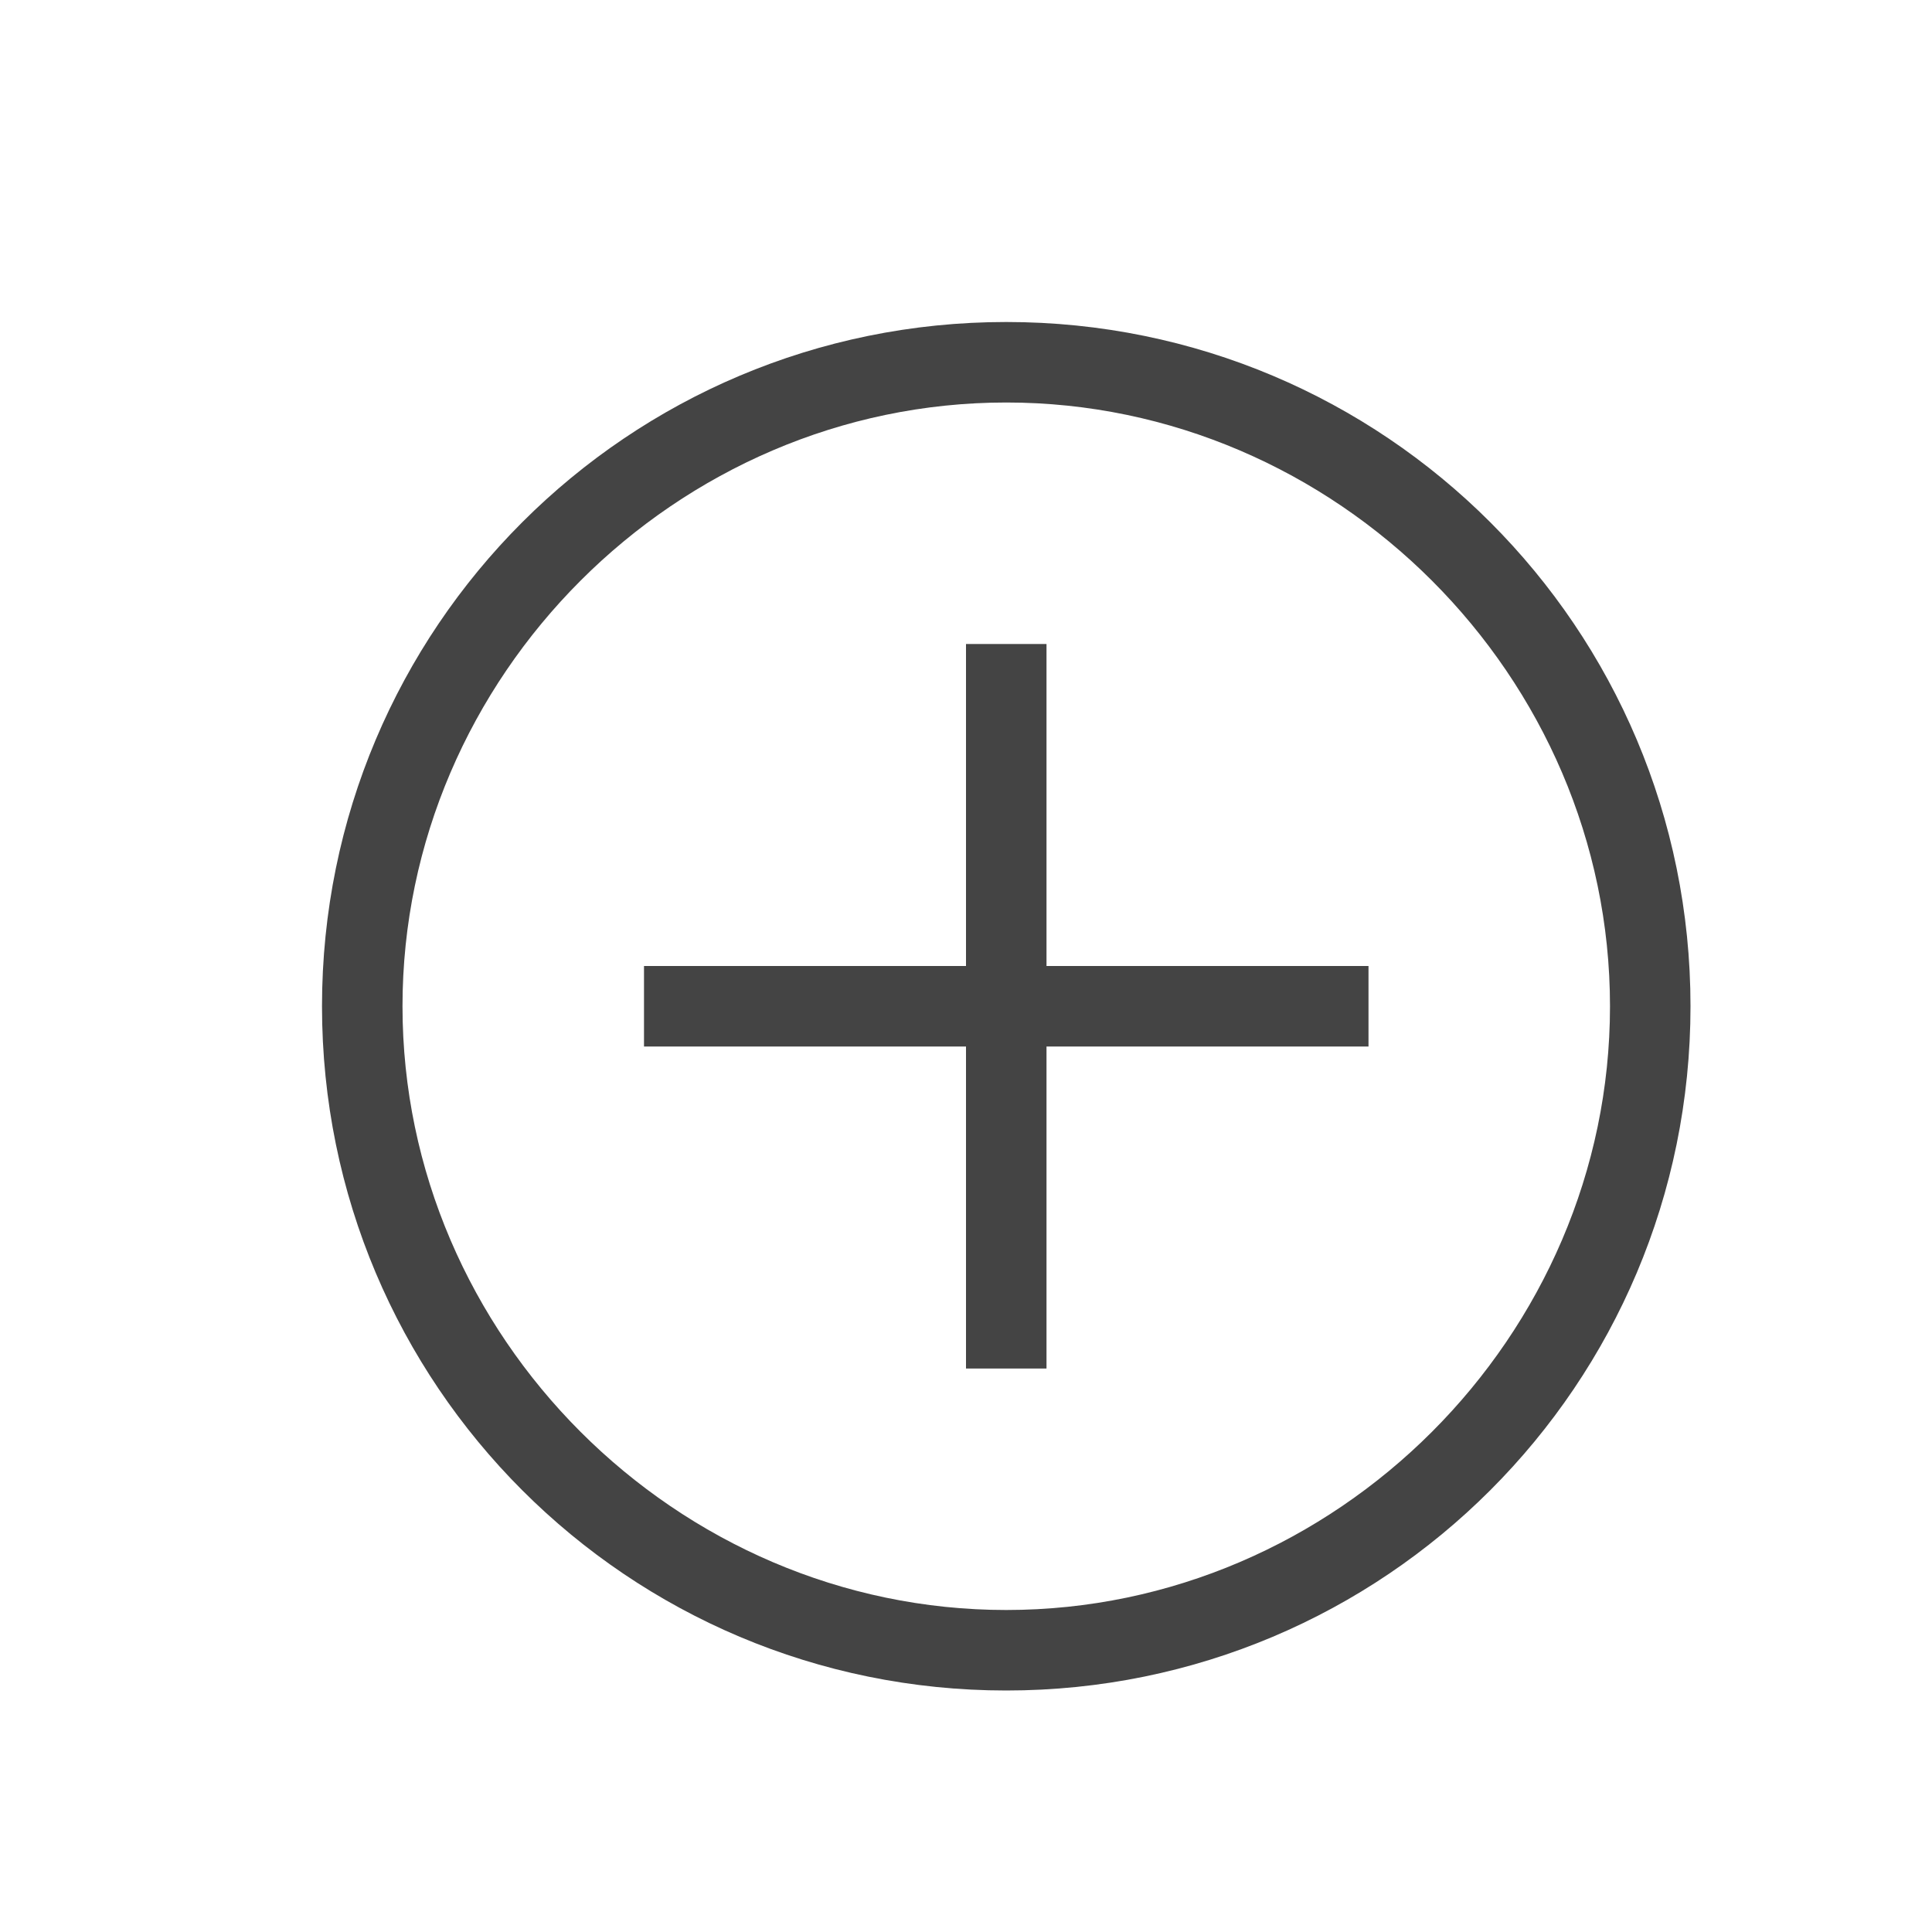
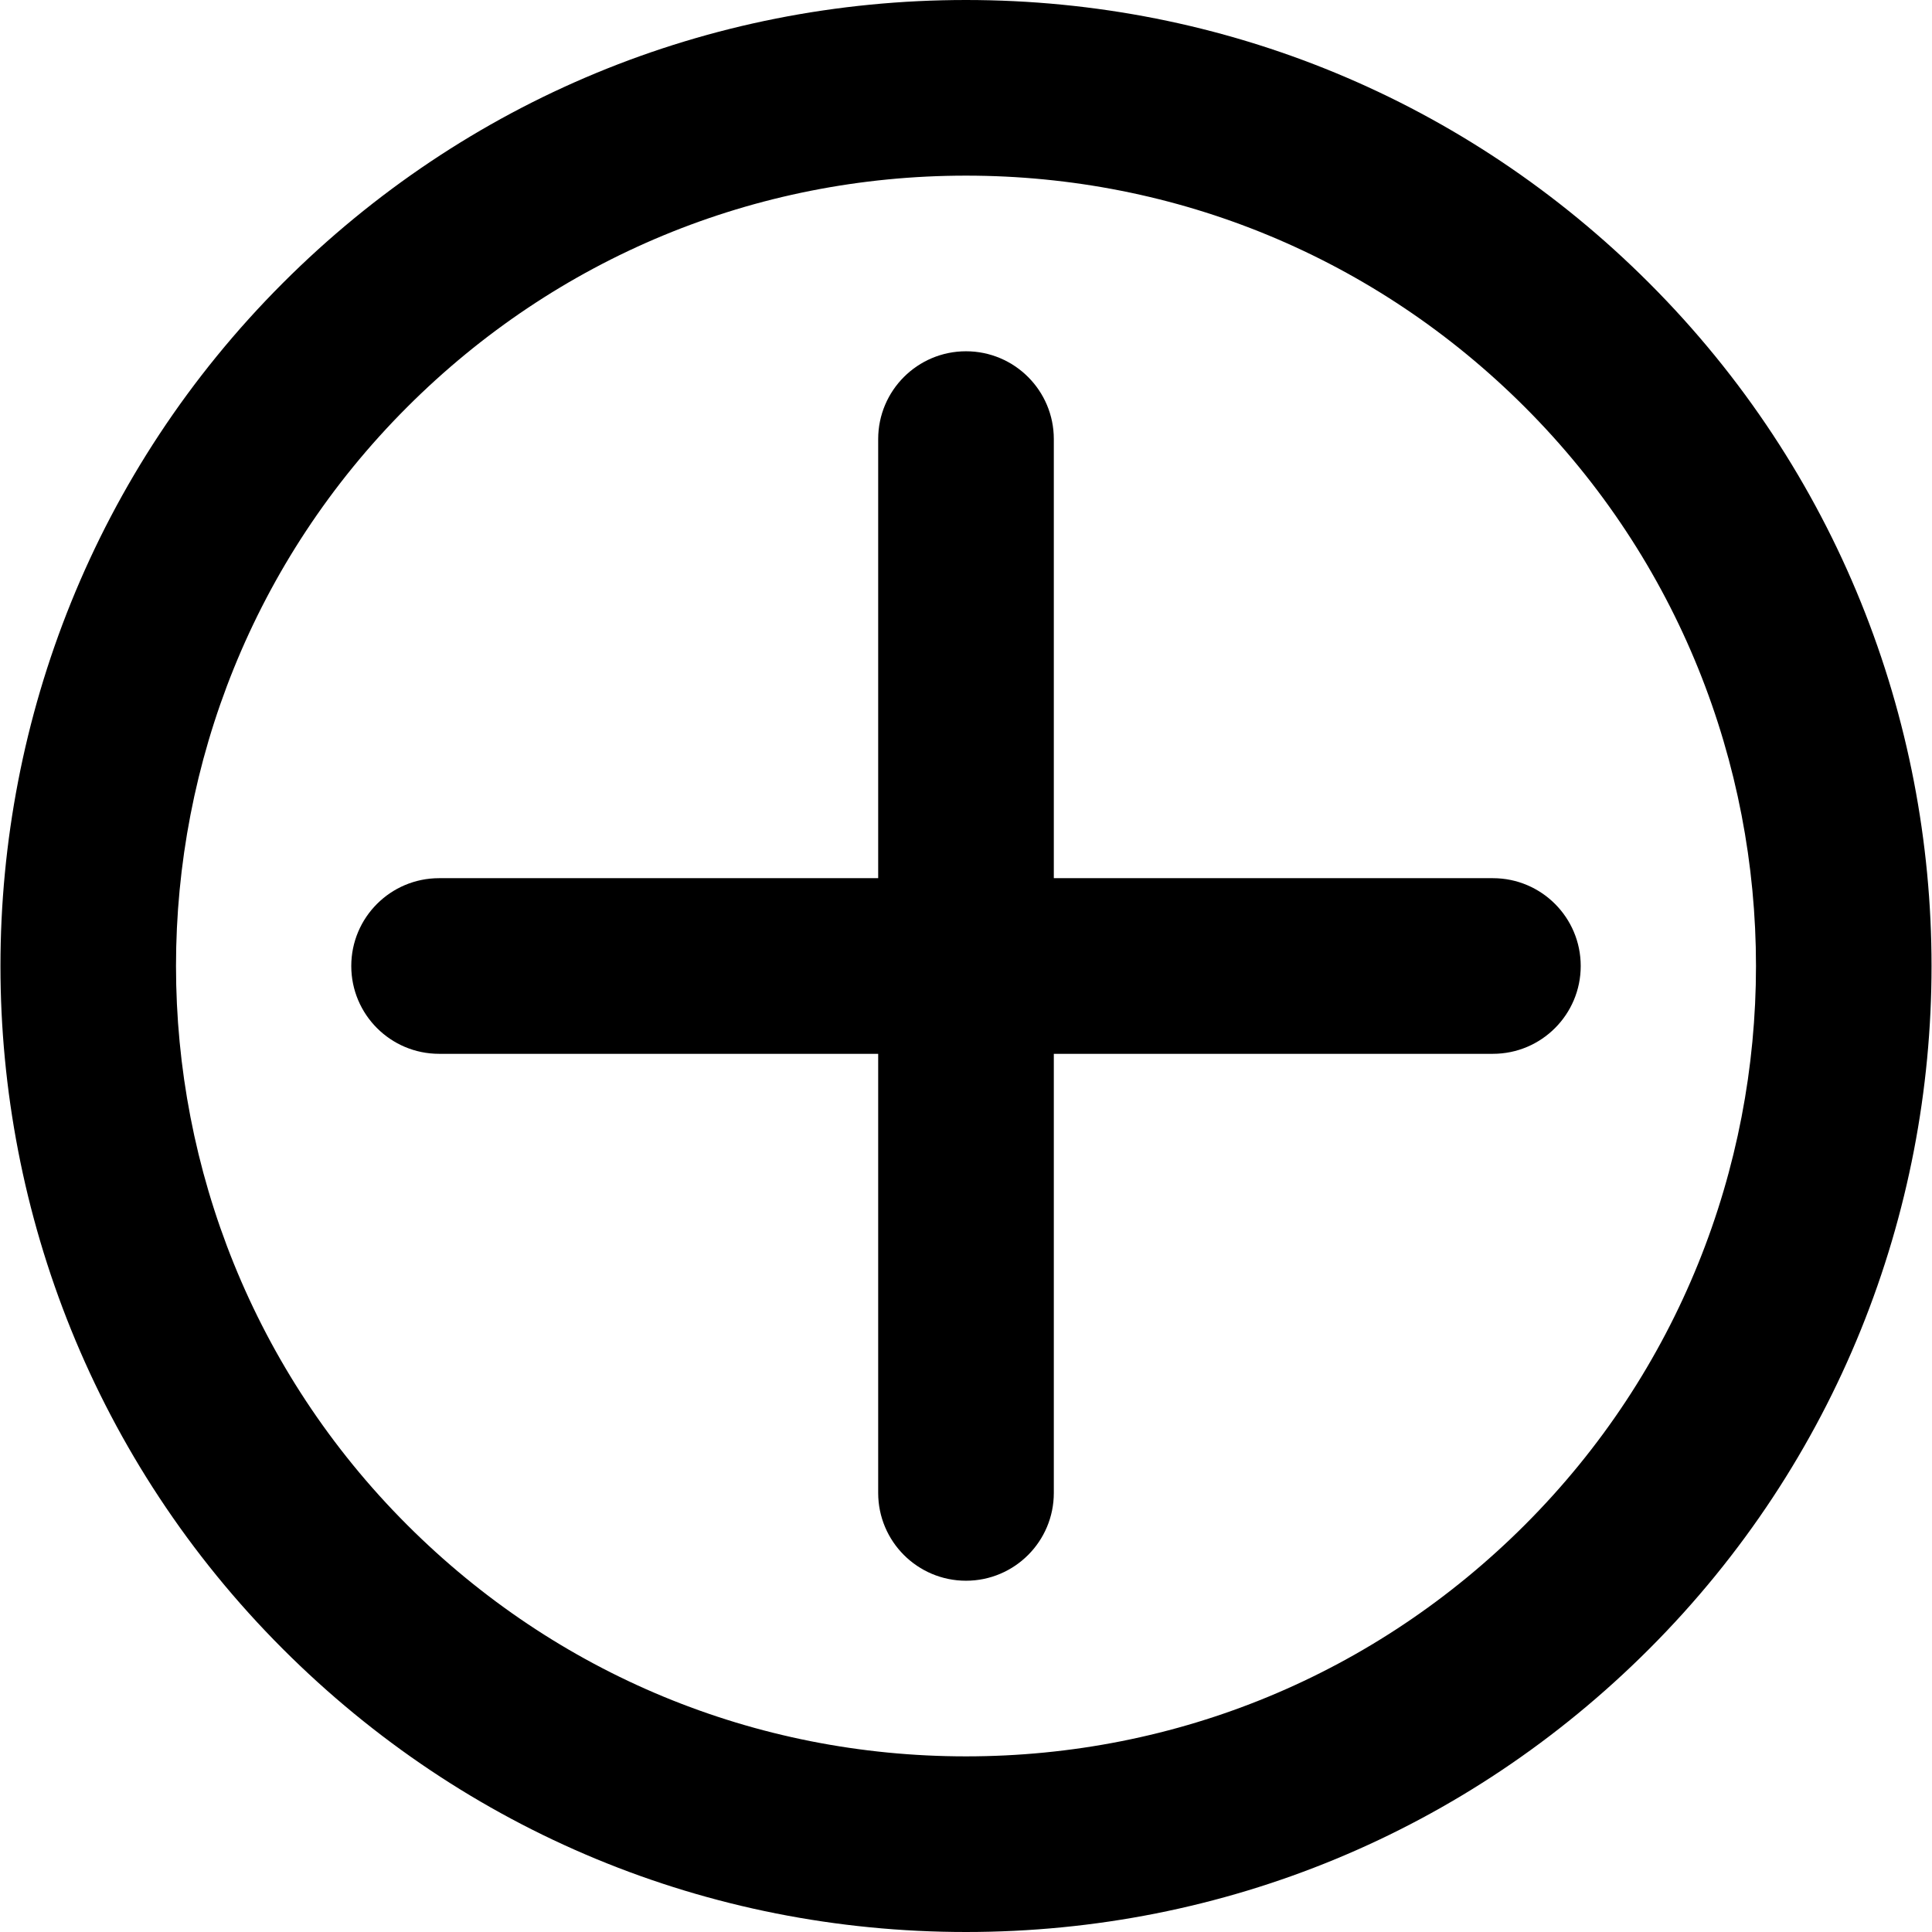
- <svg xmlns="http://www.w3.org/2000/svg" class="svg-icon" style="width: 1em; height: 1em;vertical-align: middle;fill: currentColor;overflow: hidden;" viewBox="0 0 1024 1024" version="1.1">
-   <path d="M512 512V341.333h42.667v170.667h170.667v42.667h-170.667v170.667h-42.667v-170.667H341.333v-42.667h170.667z m21.333 384C332.8 896 170.667 733.867 170.667 533.333S332.8 170.667 533.333 170.667 896 332.8 896 533.333 733.867 896 533.333 896z m0-42.667c174.933 0 320-145.067 320-320S708.267 213.333 533.333 213.333 213.333 358.4 213.333 533.333 358.4 853.333 533.333 853.333z" fill="#444444" />
+ <svg xmlns="http://www.w3.org/2000/svg" fill="#000000" height="800px" width="800px" version="1.1" id="Capa_1" viewBox="0 0 330 330" xml:space="preserve">
+   <g>
+     <path d="M281.672,48.328C250.508,17.163,209.073,0,164.999,0C120.927,0,79.492,17.163,48.328,48.328   c-64.333,64.334-64.333,169.011,0,233.345C79.492,312.837,120.927,330,165,330c44.073,0,85.508-17.163,116.672-48.328   C346.005,217.339,346.005,112.661,281.672,48.328z M260.46,260.46C234.961,285.957,201.06,300,165,300   c-36.06,0-69.961-14.043-95.46-39.54c-52.636-52.637-52.636-138.282,0-190.919C95.039,44.042,128.94,30,164.999,30   c36.06,0,69.961,14.042,95.46,39.54C313.095,122.177,313.095,207.823,260.46,260.46z" />
+     <path d="M254.999,150H180V75c0-8.284-6.716-15-15-15s-15,6.716-15,15v75H75c-8.284,0-15,6.716-15,15s6.716,15,15,15h75v75   c0,8.284,6.716,15,15,15s15-6.716,15-15v-75h74.999c8.284,0,15-6.716,15-15S263.284,150,254.999,150z" />
+   </g>
</svg>
